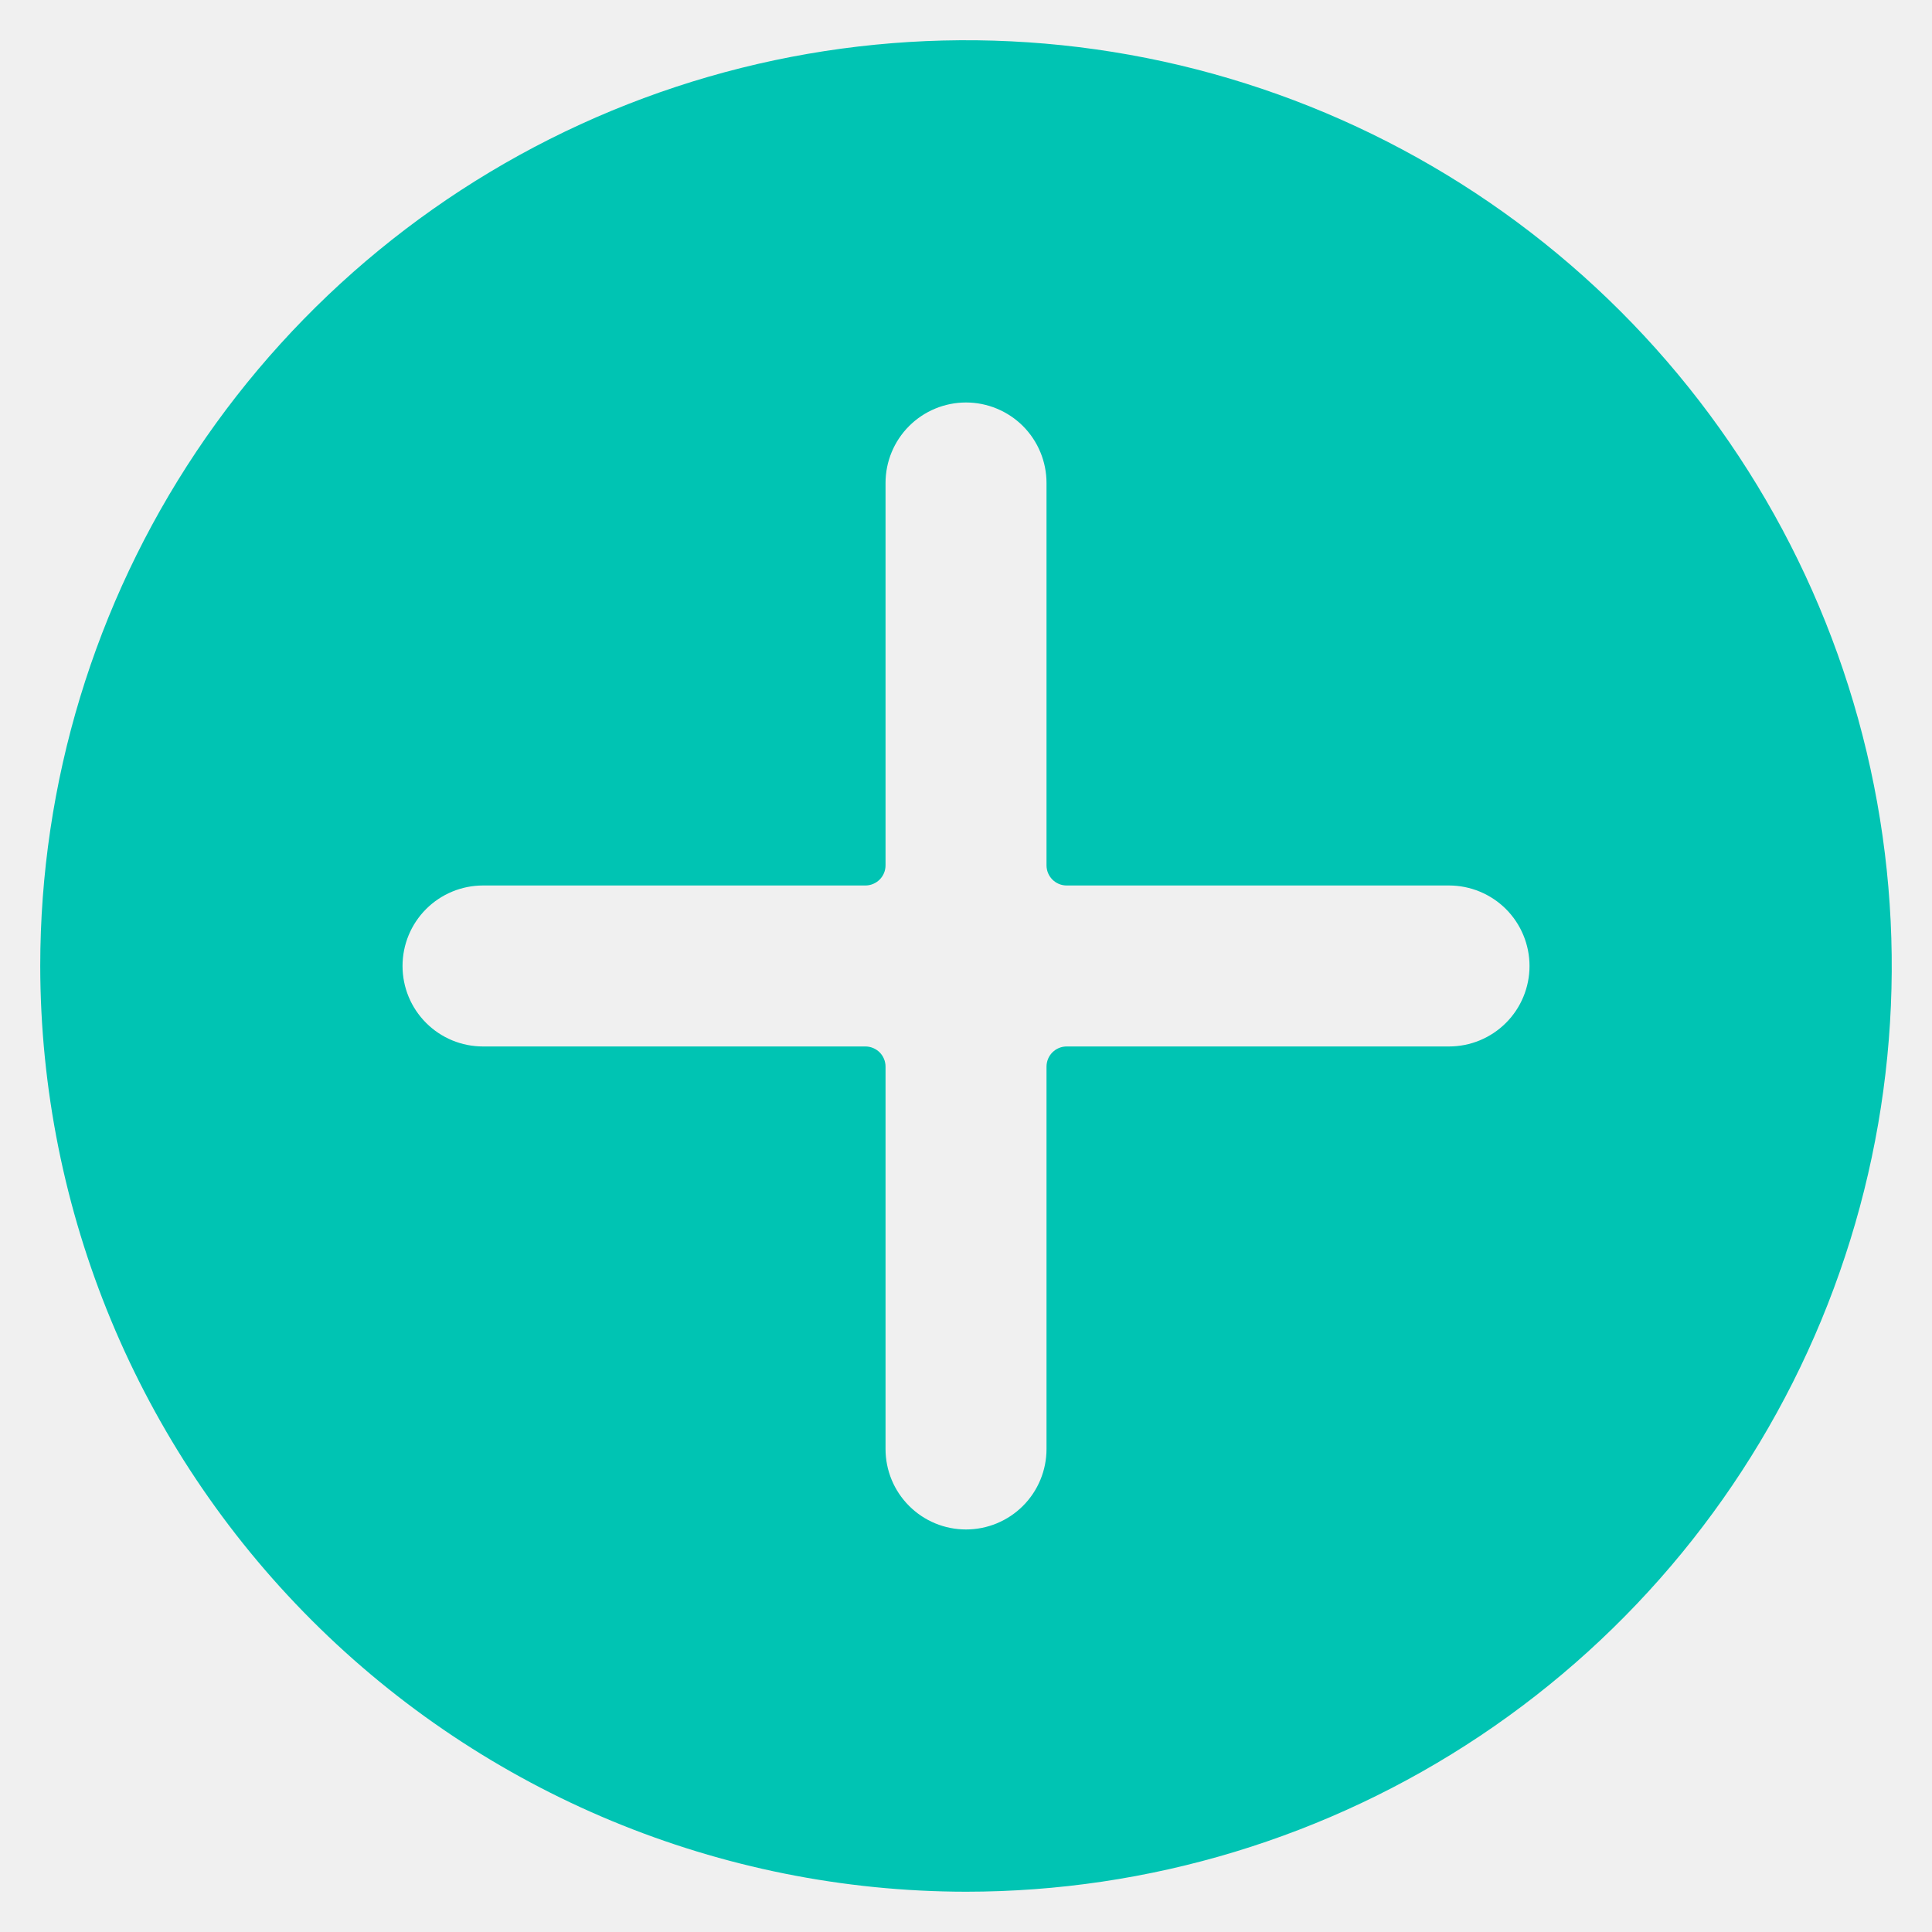
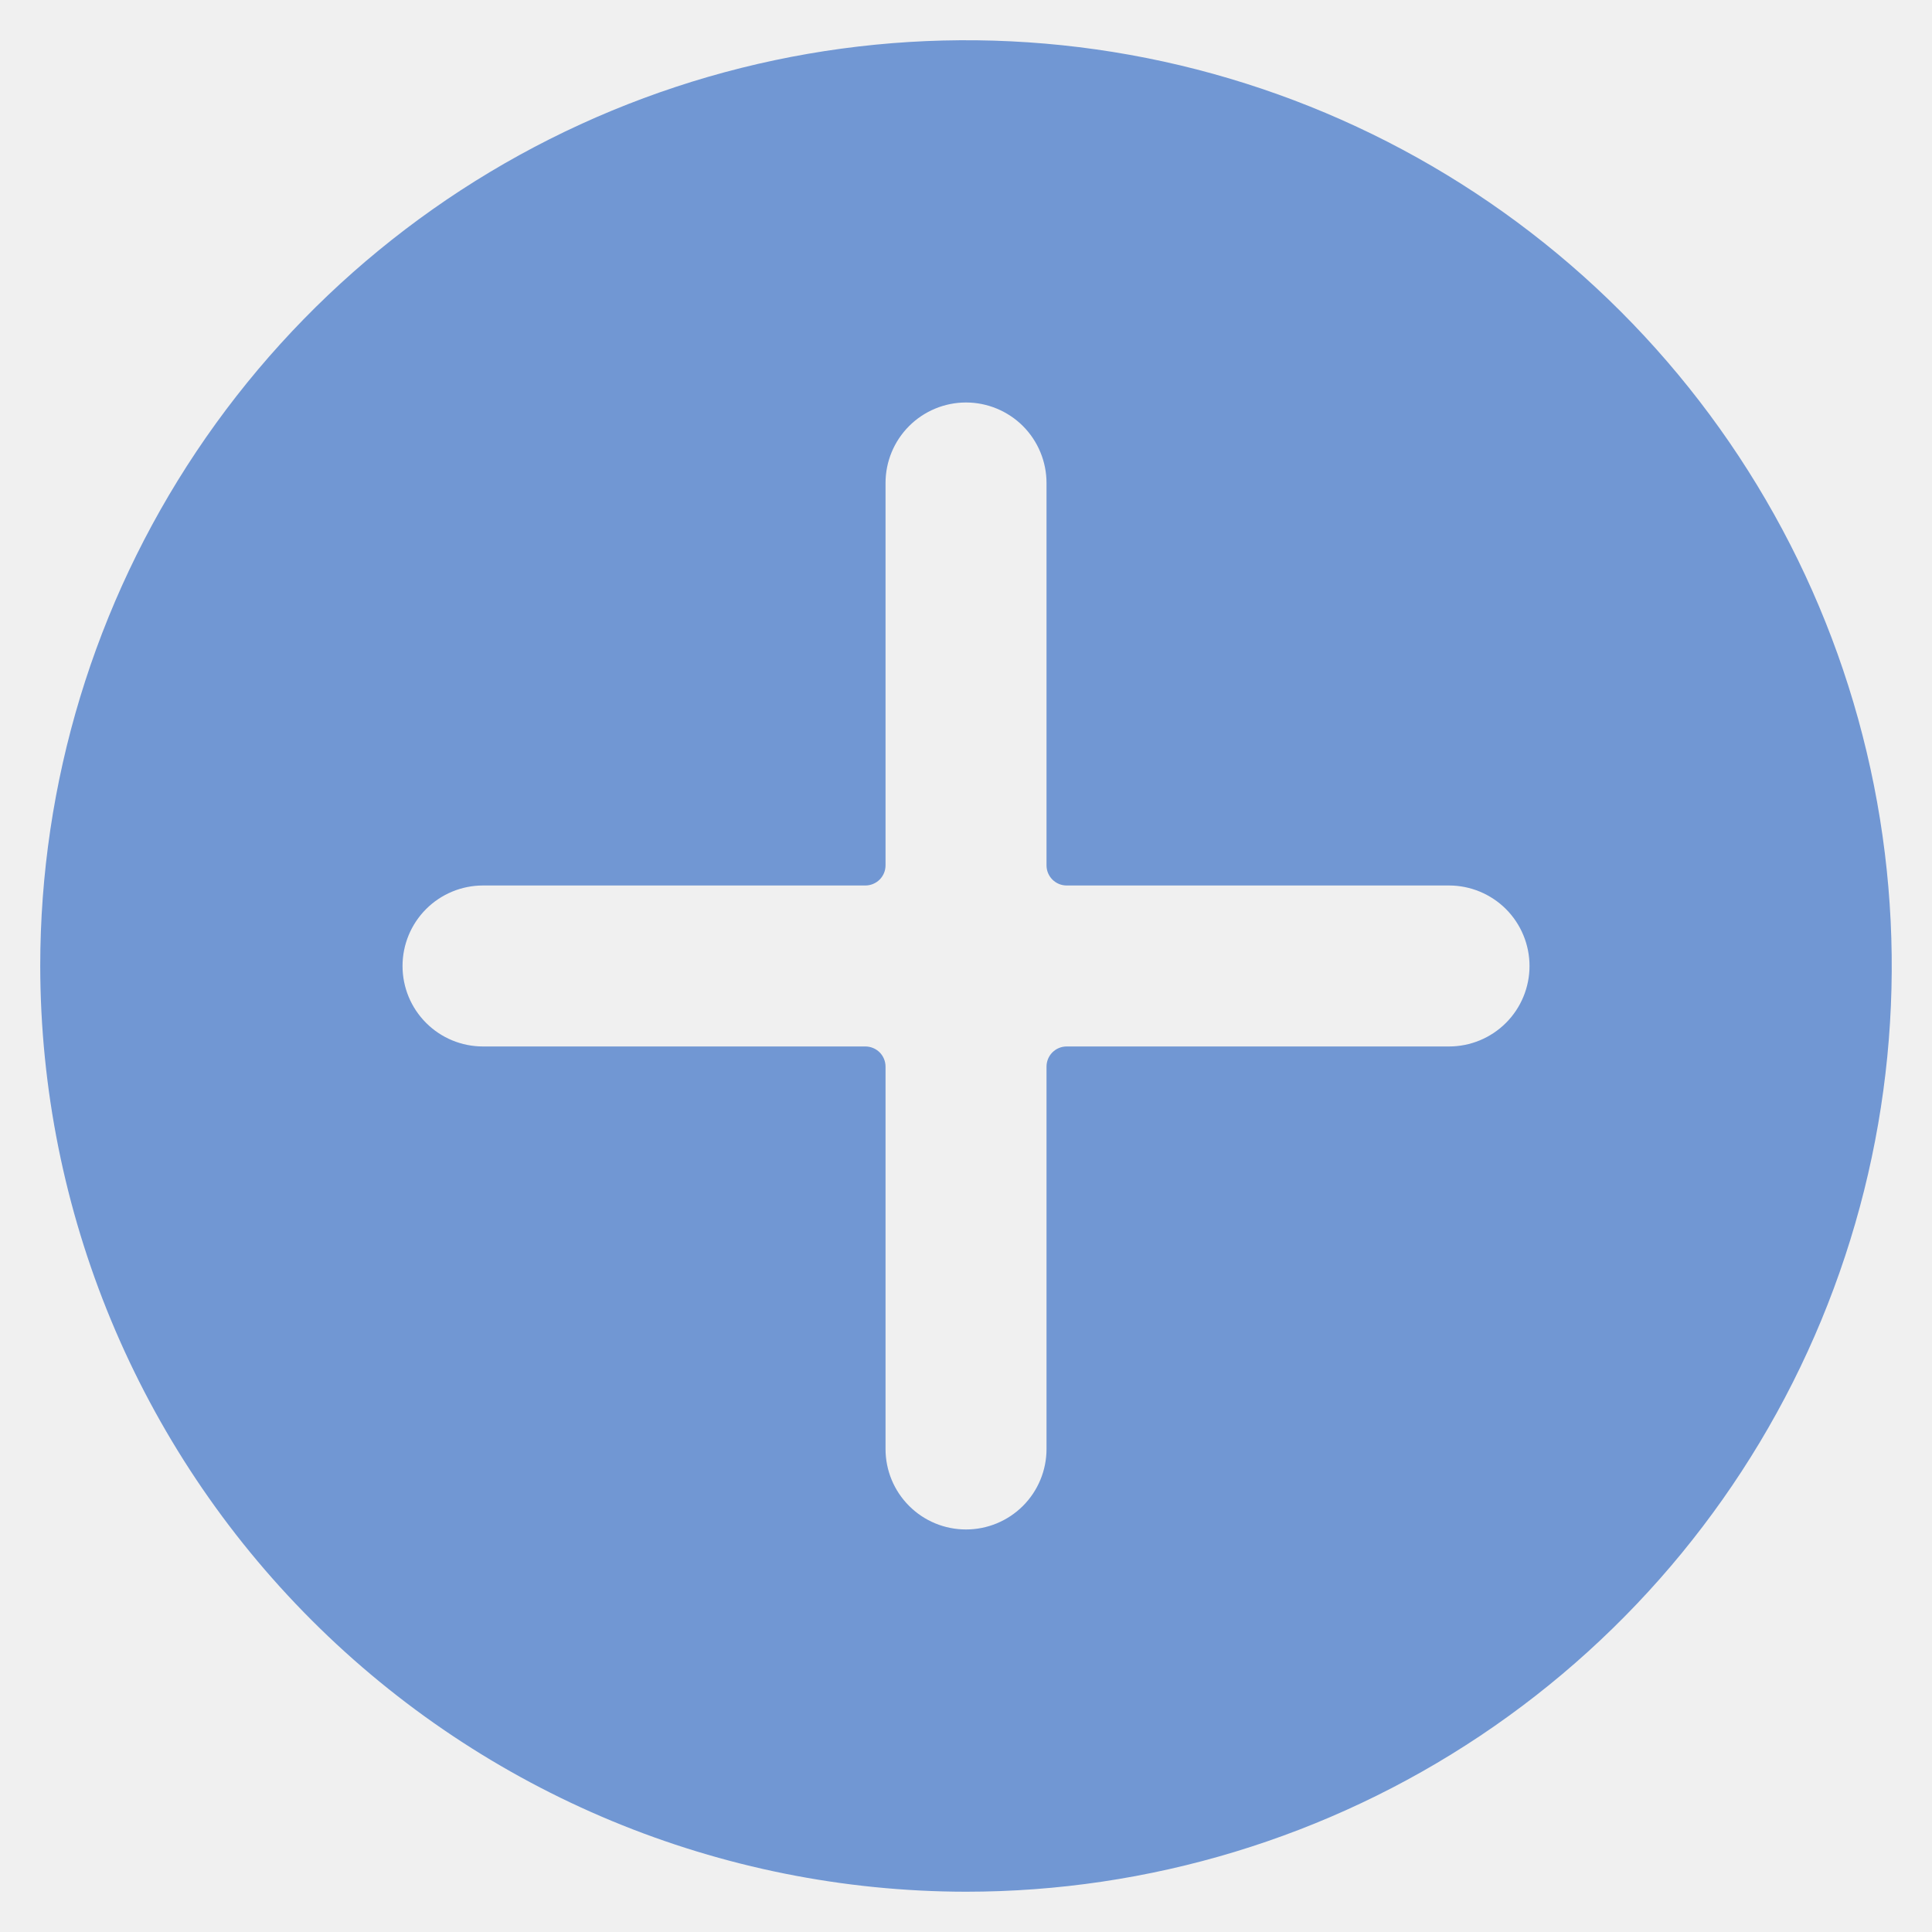
<svg xmlns="http://www.w3.org/2000/svg" width="40" height="40" viewBox="0 0 40 40" fill="none">
  <g clip-path="url(#clip0_42_8058)">
    <g clip-path="url(#clip1_42_8058)">
-       <path d="M20 39.166C23.791 39.166 27.497 38.042 30.649 35.936C33.8 33.83 36.257 30.837 37.708 27.334C39.158 23.832 39.538 19.978 38.798 16.261C38.059 12.543 36.233 9.127 33.553 6.447C30.872 3.766 27.457 1.941 23.739 1.201C20.021 0.462 16.168 0.841 12.665 2.292C9.163 3.743 6.17 6.199 4.064 9.351C1.958 12.503 0.833 16.209 0.833 20C0.839 25.081 2.86 29.953 6.454 33.546C10.047 37.139 14.919 39.161 20 39.166ZM10 18.333H17.917C18.027 18.333 18.133 18.289 18.212 18.211C18.29 18.133 18.334 18.027 18.334 17.916V10C18.334 9.558 18.509 9.134 18.822 8.821C19.134 8.509 19.558 8.333 20 8.333C20.442 8.333 20.866 8.509 21.179 8.821C21.491 9.134 21.667 9.558 21.667 10V17.916C21.667 18.027 21.711 18.133 21.789 18.211C21.867 18.289 21.973 18.333 22.084 18.333H30C30.442 18.333 30.866 18.509 31.179 18.821C31.491 19.134 31.667 19.558 31.667 20C31.667 20.442 31.491 20.866 31.179 21.178C30.866 21.491 30.442 21.666 30 21.666H22.084C21.973 21.666 21.867 21.71 21.789 21.788C21.711 21.866 21.667 21.973 21.667 22.083V30C21.667 30.442 21.491 30.866 21.179 31.178C20.866 31.491 20.442 31.666 20 31.666C19.558 31.666 19.134 31.491 18.822 31.178C18.509 30.866 18.334 30.442 18.334 30V22.083C18.334 21.973 18.29 21.866 18.212 21.788C18.133 21.71 18.027 21.666 17.917 21.666H10C9.558 21.666 9.134 21.491 8.822 21.178C8.509 20.866 8.334 20.442 8.334 20C8.334 19.558 8.509 19.134 8.822 18.821C9.134 18.509 9.558 18.333 10 18.333Z" fill="#00C4B3" />
+       <path d="M20 39.166C23.791 39.166 27.497 38.042 30.649 35.936C33.8 33.83 36.257 30.837 37.708 27.334C39.158 23.832 39.538 19.978 38.798 16.261C38.059 12.543 36.233 9.127 33.553 6.447C30.872 3.766 27.457 1.941 23.739 1.201C20.021 0.462 16.168 0.841 12.665 2.292C9.163 3.743 6.17 6.199 4.064 9.351C1.958 12.503 0.833 16.209 0.833 20C0.839 25.081 2.86 29.953 6.454 33.546C10.047 37.139 14.919 39.161 20 39.166ZM10 18.333H17.917C18.027 18.333 18.133 18.289 18.212 18.211C18.29 18.133 18.334 18.027 18.334 17.916V10C18.334 9.558 18.509 9.134 18.822 8.821C19.134 8.509 19.558 8.333 20 8.333C20.442 8.333 20.866 8.509 21.179 8.821C21.491 9.134 21.667 9.558 21.667 10V17.916C21.667 18.027 21.711 18.133 21.789 18.211C21.867 18.289 21.973 18.333 22.084 18.333H30C30.442 18.333 30.866 18.509 31.179 18.821C31.491 19.134 31.667 19.558 31.667 20C31.667 20.442 31.491 20.866 31.179 21.178C30.866 21.491 30.442 21.666 30 21.666H22.084C21.973 21.666 21.867 21.71 21.789 21.788C21.711 21.866 21.667 21.973 21.667 22.083V30C21.667 30.442 21.491 30.866 21.179 31.178C20.866 31.491 20.442 31.666 20 31.666C19.558 31.666 19.134 31.491 18.822 31.178C18.509 30.866 18.334 30.442 18.334 30V22.083C18.334 21.973 18.29 21.866 18.212 21.788C18.133 21.71 18.027 21.666 17.917 21.666H10C9.558 21.666 9.134 21.491 8.822 21.178C8.509 20.866 8.334 20.442 8.334 20C8.334 19.558 8.509 19.134 8.822 18.821C9.134 18.509 9.558 18.333 10 18.333Z" fill="#7197D3" />
    </g>
  </g>
  <defs>
    <clipPath id="clip0_42_8058">
      <rect width="40" height="40" fill="white" />
    </clipPath>
    <clipPath id="clip1_42_8058">
      <rect width="40" height="40" fill="white" />
    </clipPath>
  </defs>
</svg>
